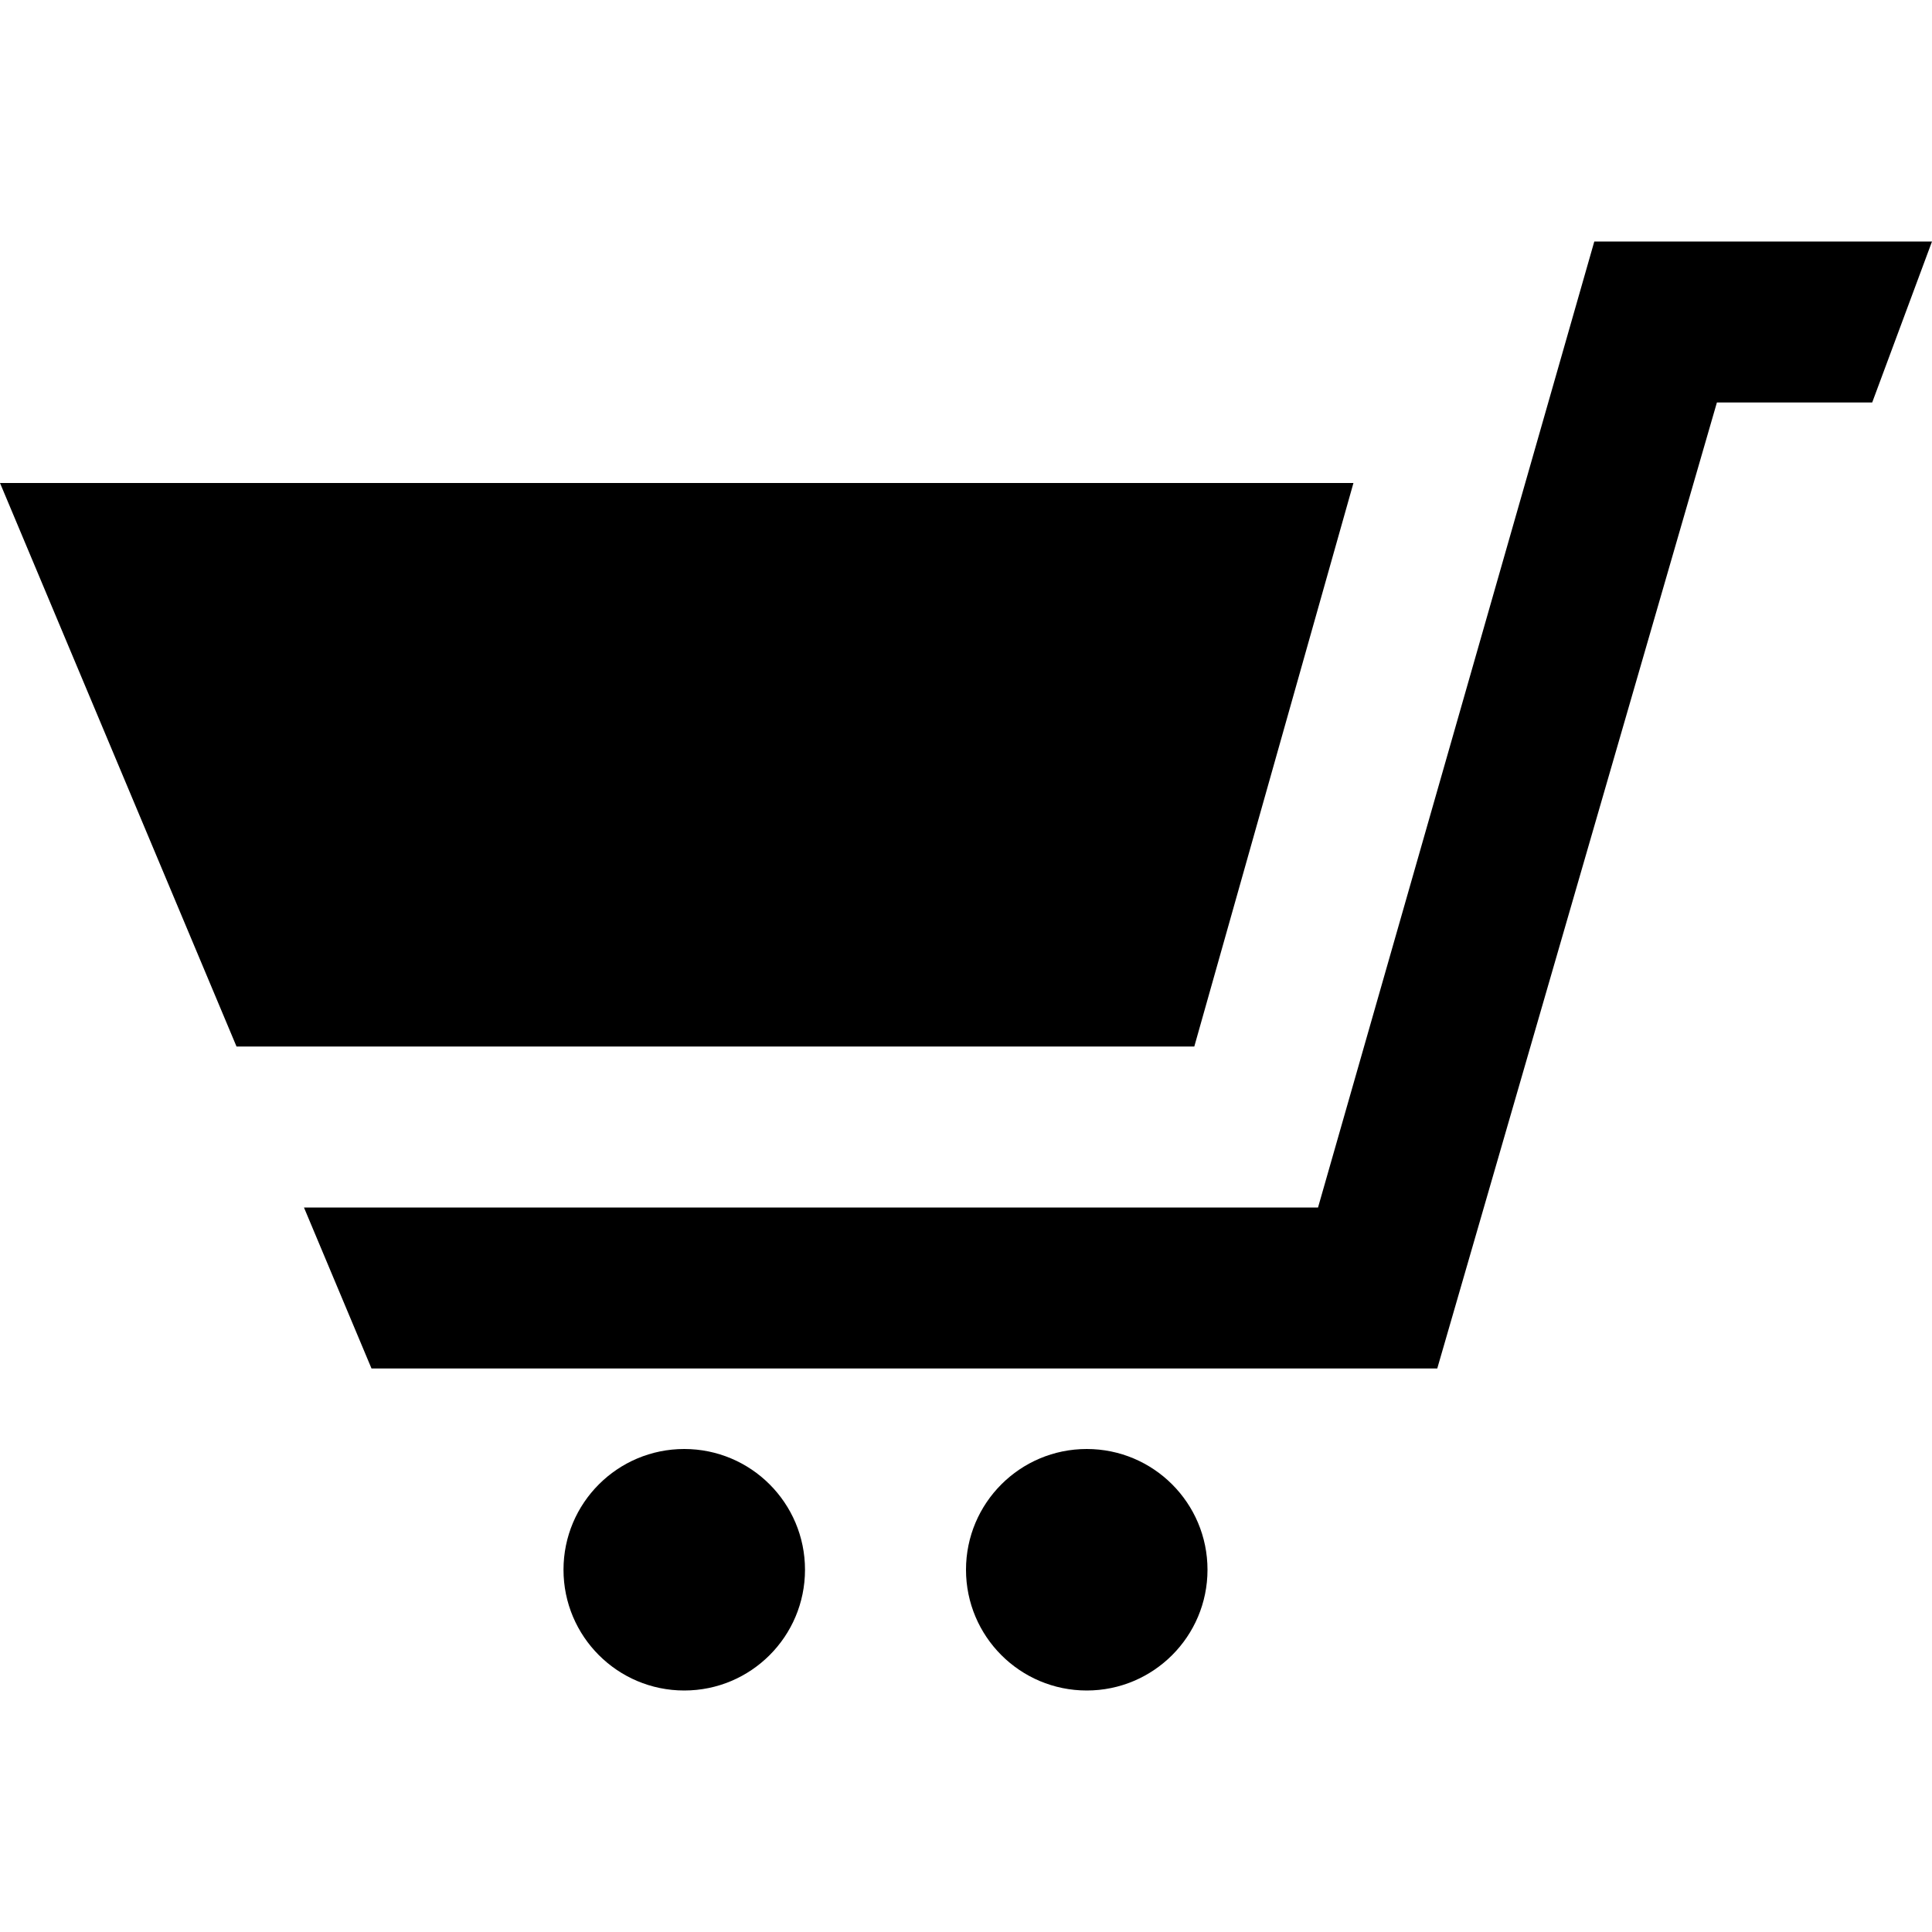
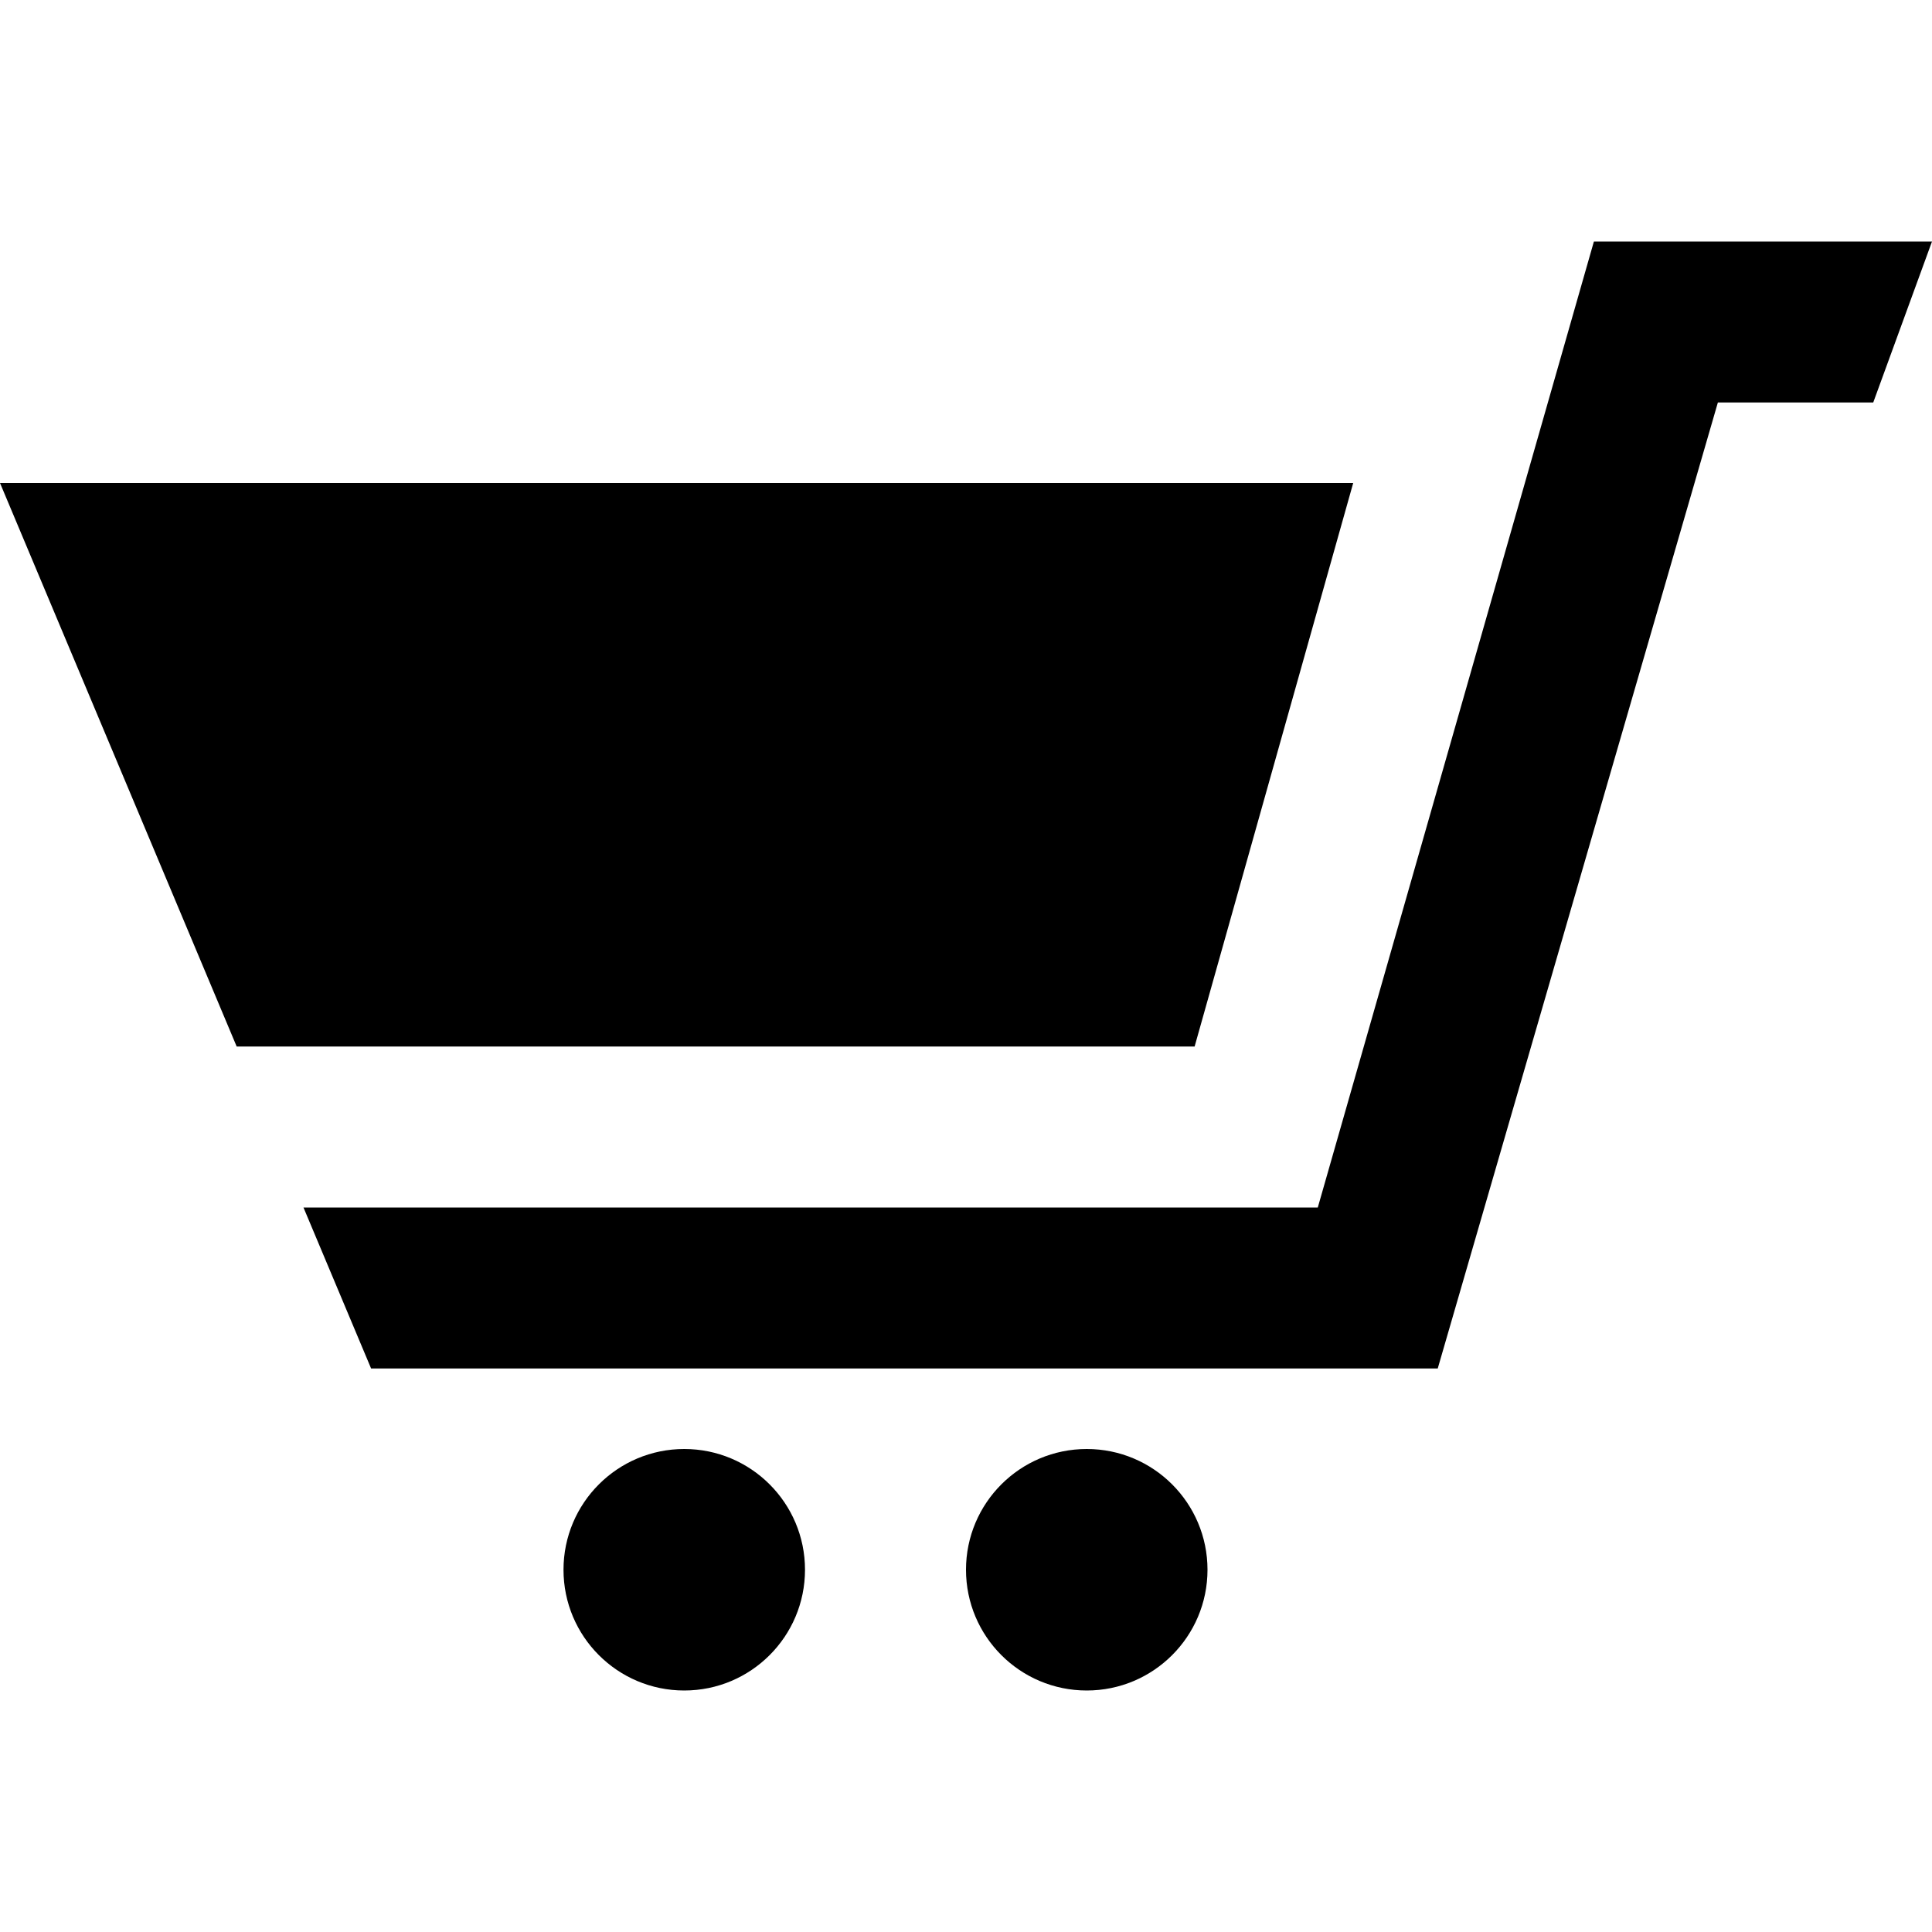
- <svg xmlns="http://www.w3.org/2000/svg" width="24" height="24" viewBox="0 0 24 24">
-   <path d="M10 19.5a1.5 1.5 0 1 1-3 0 1.5 1.5 0 0 1 3 0zm3.5-1.5a1.5 1.5 0 1 0 0 3 1.5 1.5 0 0 0 0-3zm1.336-5l1.977-7H0l2.938 7h11.898zm4.969-10l-3.432 12H3.776l.839 2h13.239l3.474-12h1.929L24 3h-4.195z" />
+ <svg xmlns="http://www.w3.org/2000/svg" width="24" height="24">
+   <path d="M10 19.5a1.5 1.5 0 1 1-3 0 1.5 1.5 0 0 1 3 0zm3.5-1.5a1.5 1.5 0 1 0 0 3 1.5 1.5 0 0 0 0-3zm1.34-5l1.97-7H0l2.94 7h11.9zM19.8 3l-3.43 12H3.77l.84 2h13.25l3.48-12h1.93L24 3h-4.2z" />
</svg>
